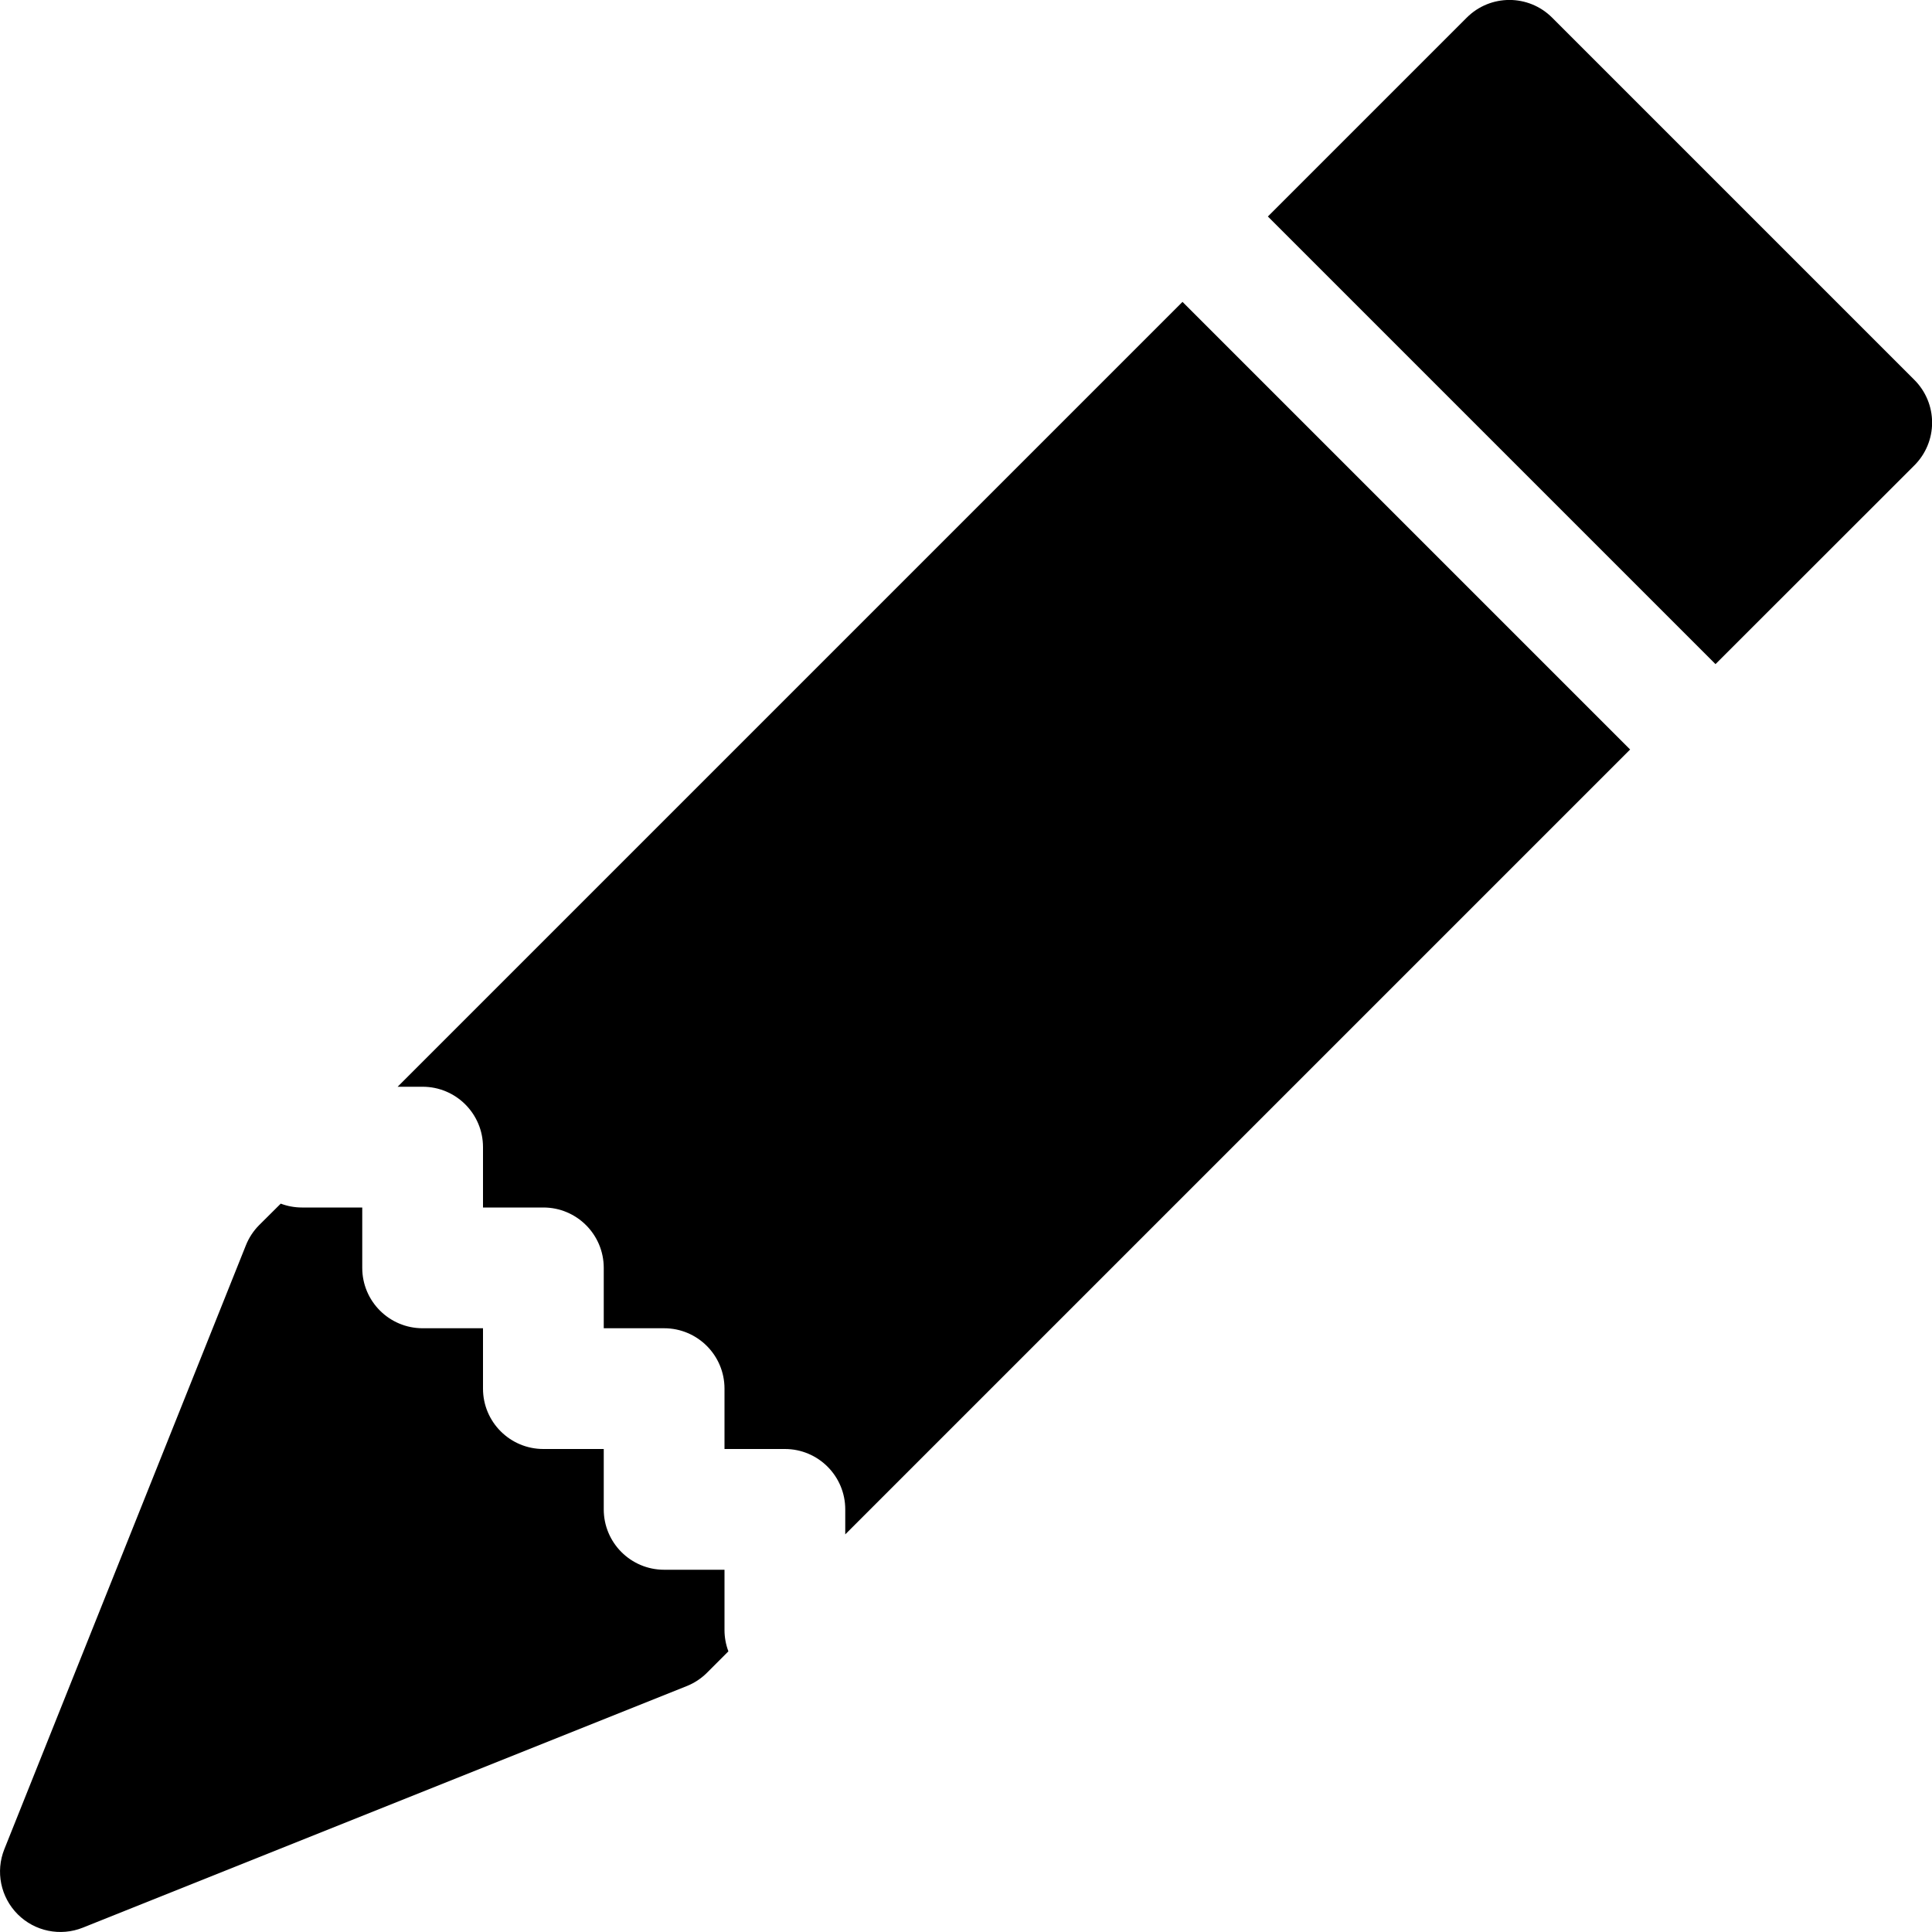
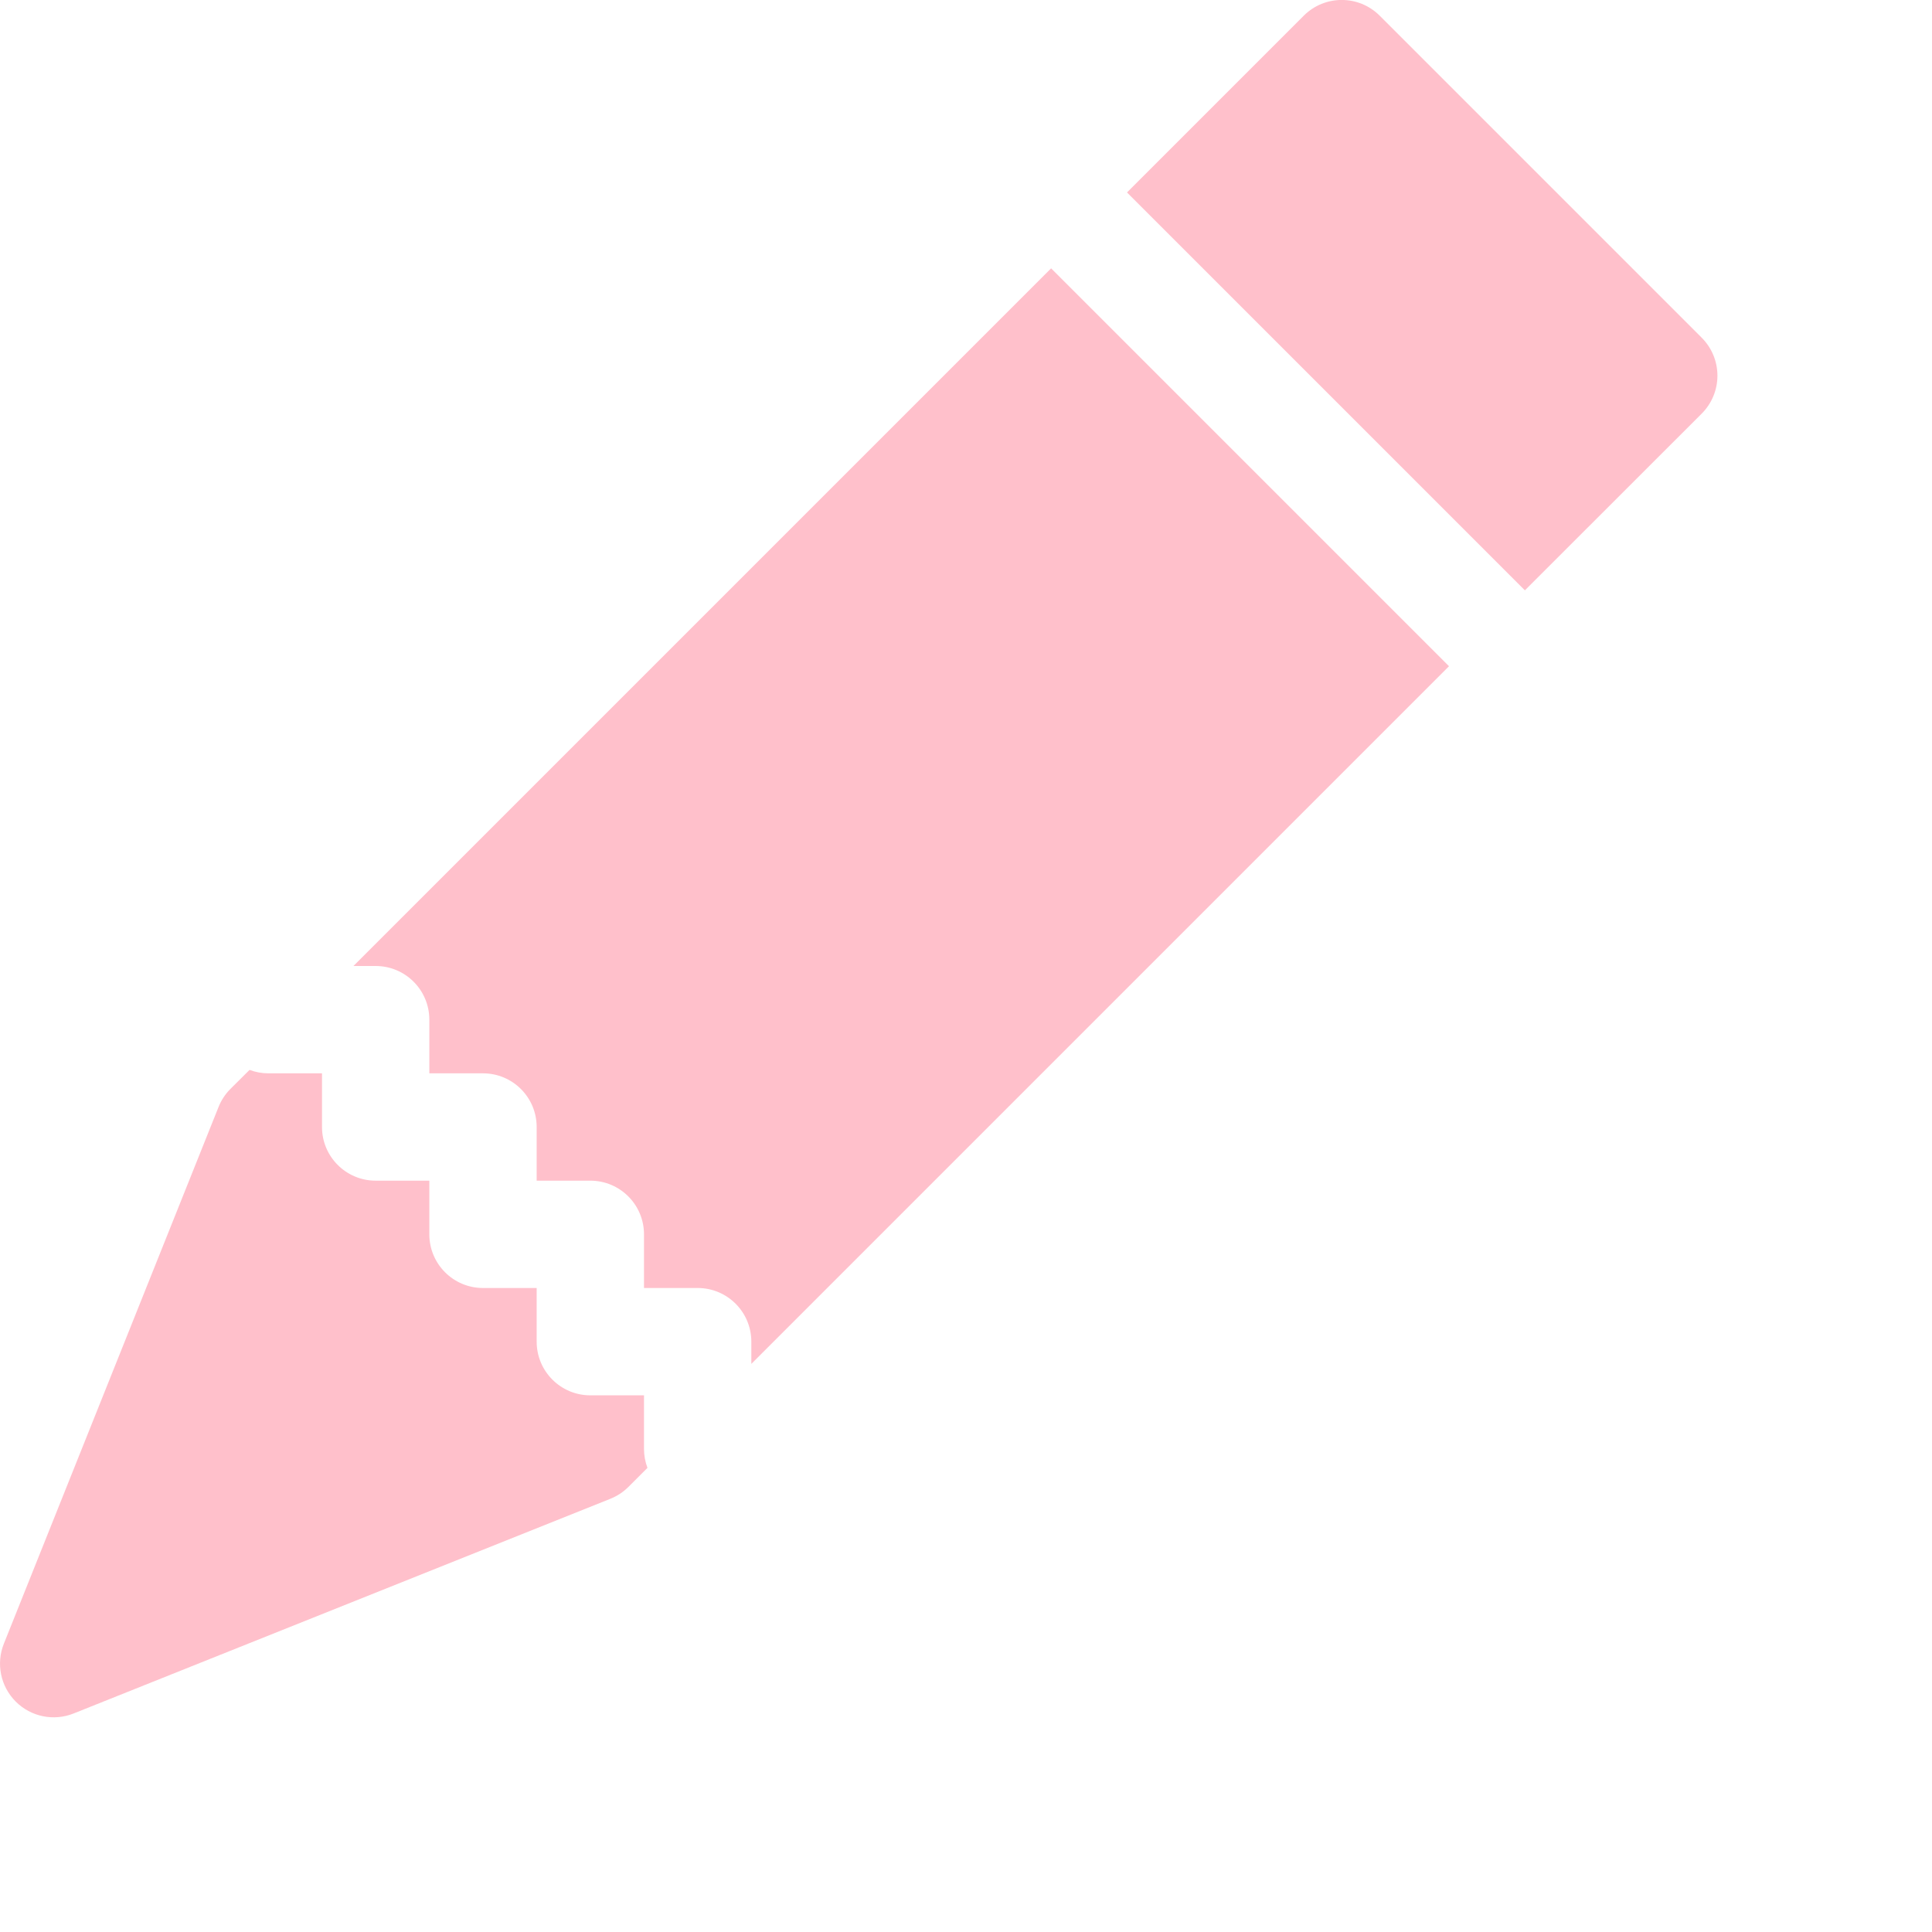
- <svg xmlns="http://www.w3.org/2000/svg" width="16" height="16" fill="currentColor" class="bi bi-pencil-fill" viewBox="0 0 16 16">
+ <svg xmlns="http://www.w3.org/2000/svg" fill="pink" width="18" height="18" class="bi bi-pencil-fill" viewBox="0 0 18 18">
  <path d="M12.854.146a.5.5 0 0 0-.707 0L10.5 1.793 14.207 5.5l1.647-1.646a.5.5 0 0 0 0-.708l-3-3zm.646 6.061L9.793 2.5 3.293 9H3.5a.5.5 0 0 1 .5.5v.5h.5a.5.5 0 0 1 .5.5v.5h.5a.5.5 0 0 1 .5.5v.5h.5a.5.5 0 0 1 .5.5v.207l6.5-6.5zm-7.468 7.468A.5.5 0 0 1 6 13.5V13h-.5a.5.5 0 0 1-.5-.5V12h-.5a.5.5 0 0 1-.5-.5V11h-.5a.5.5 0 0 1-.5-.5V10h-.5a.499.499 0 0 1-.175-.032l-.179.178a.5.5 0 0 0-.11.168l-2 5a.5.5 0 0 0 .65.65l5-2a.5.5 0 0 0 .168-.11l.178-.178z" />
</svg>
